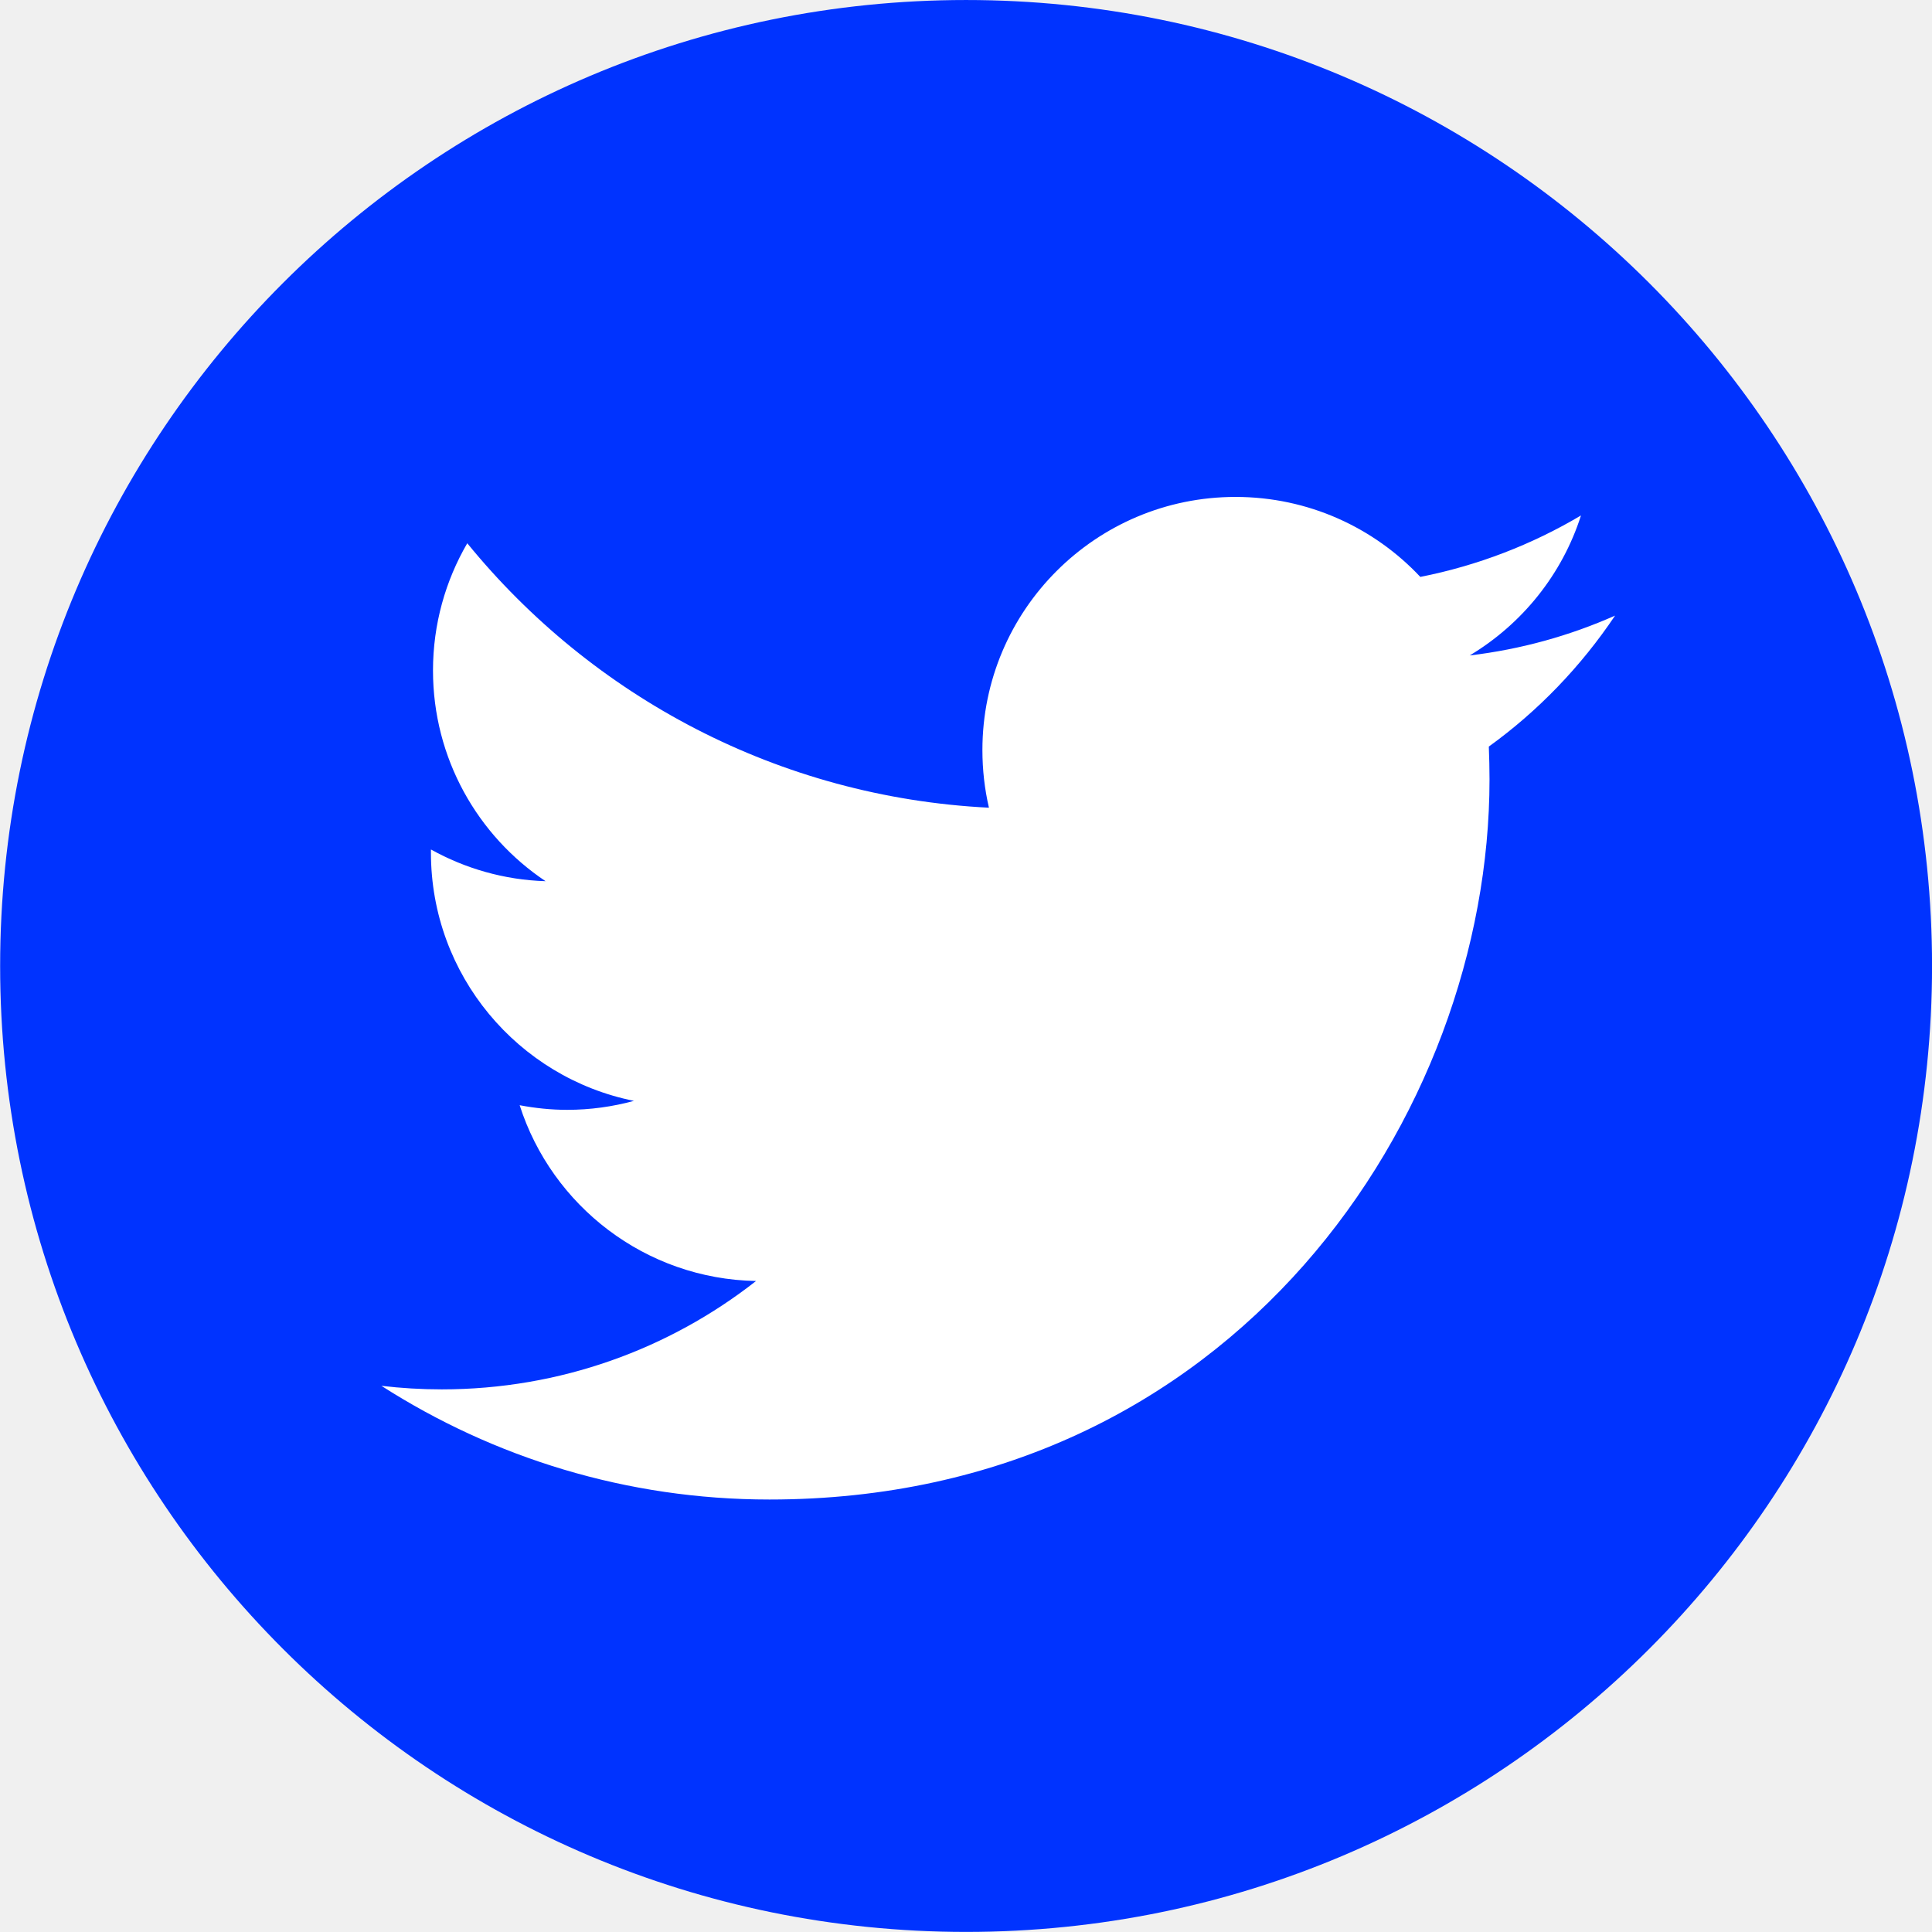
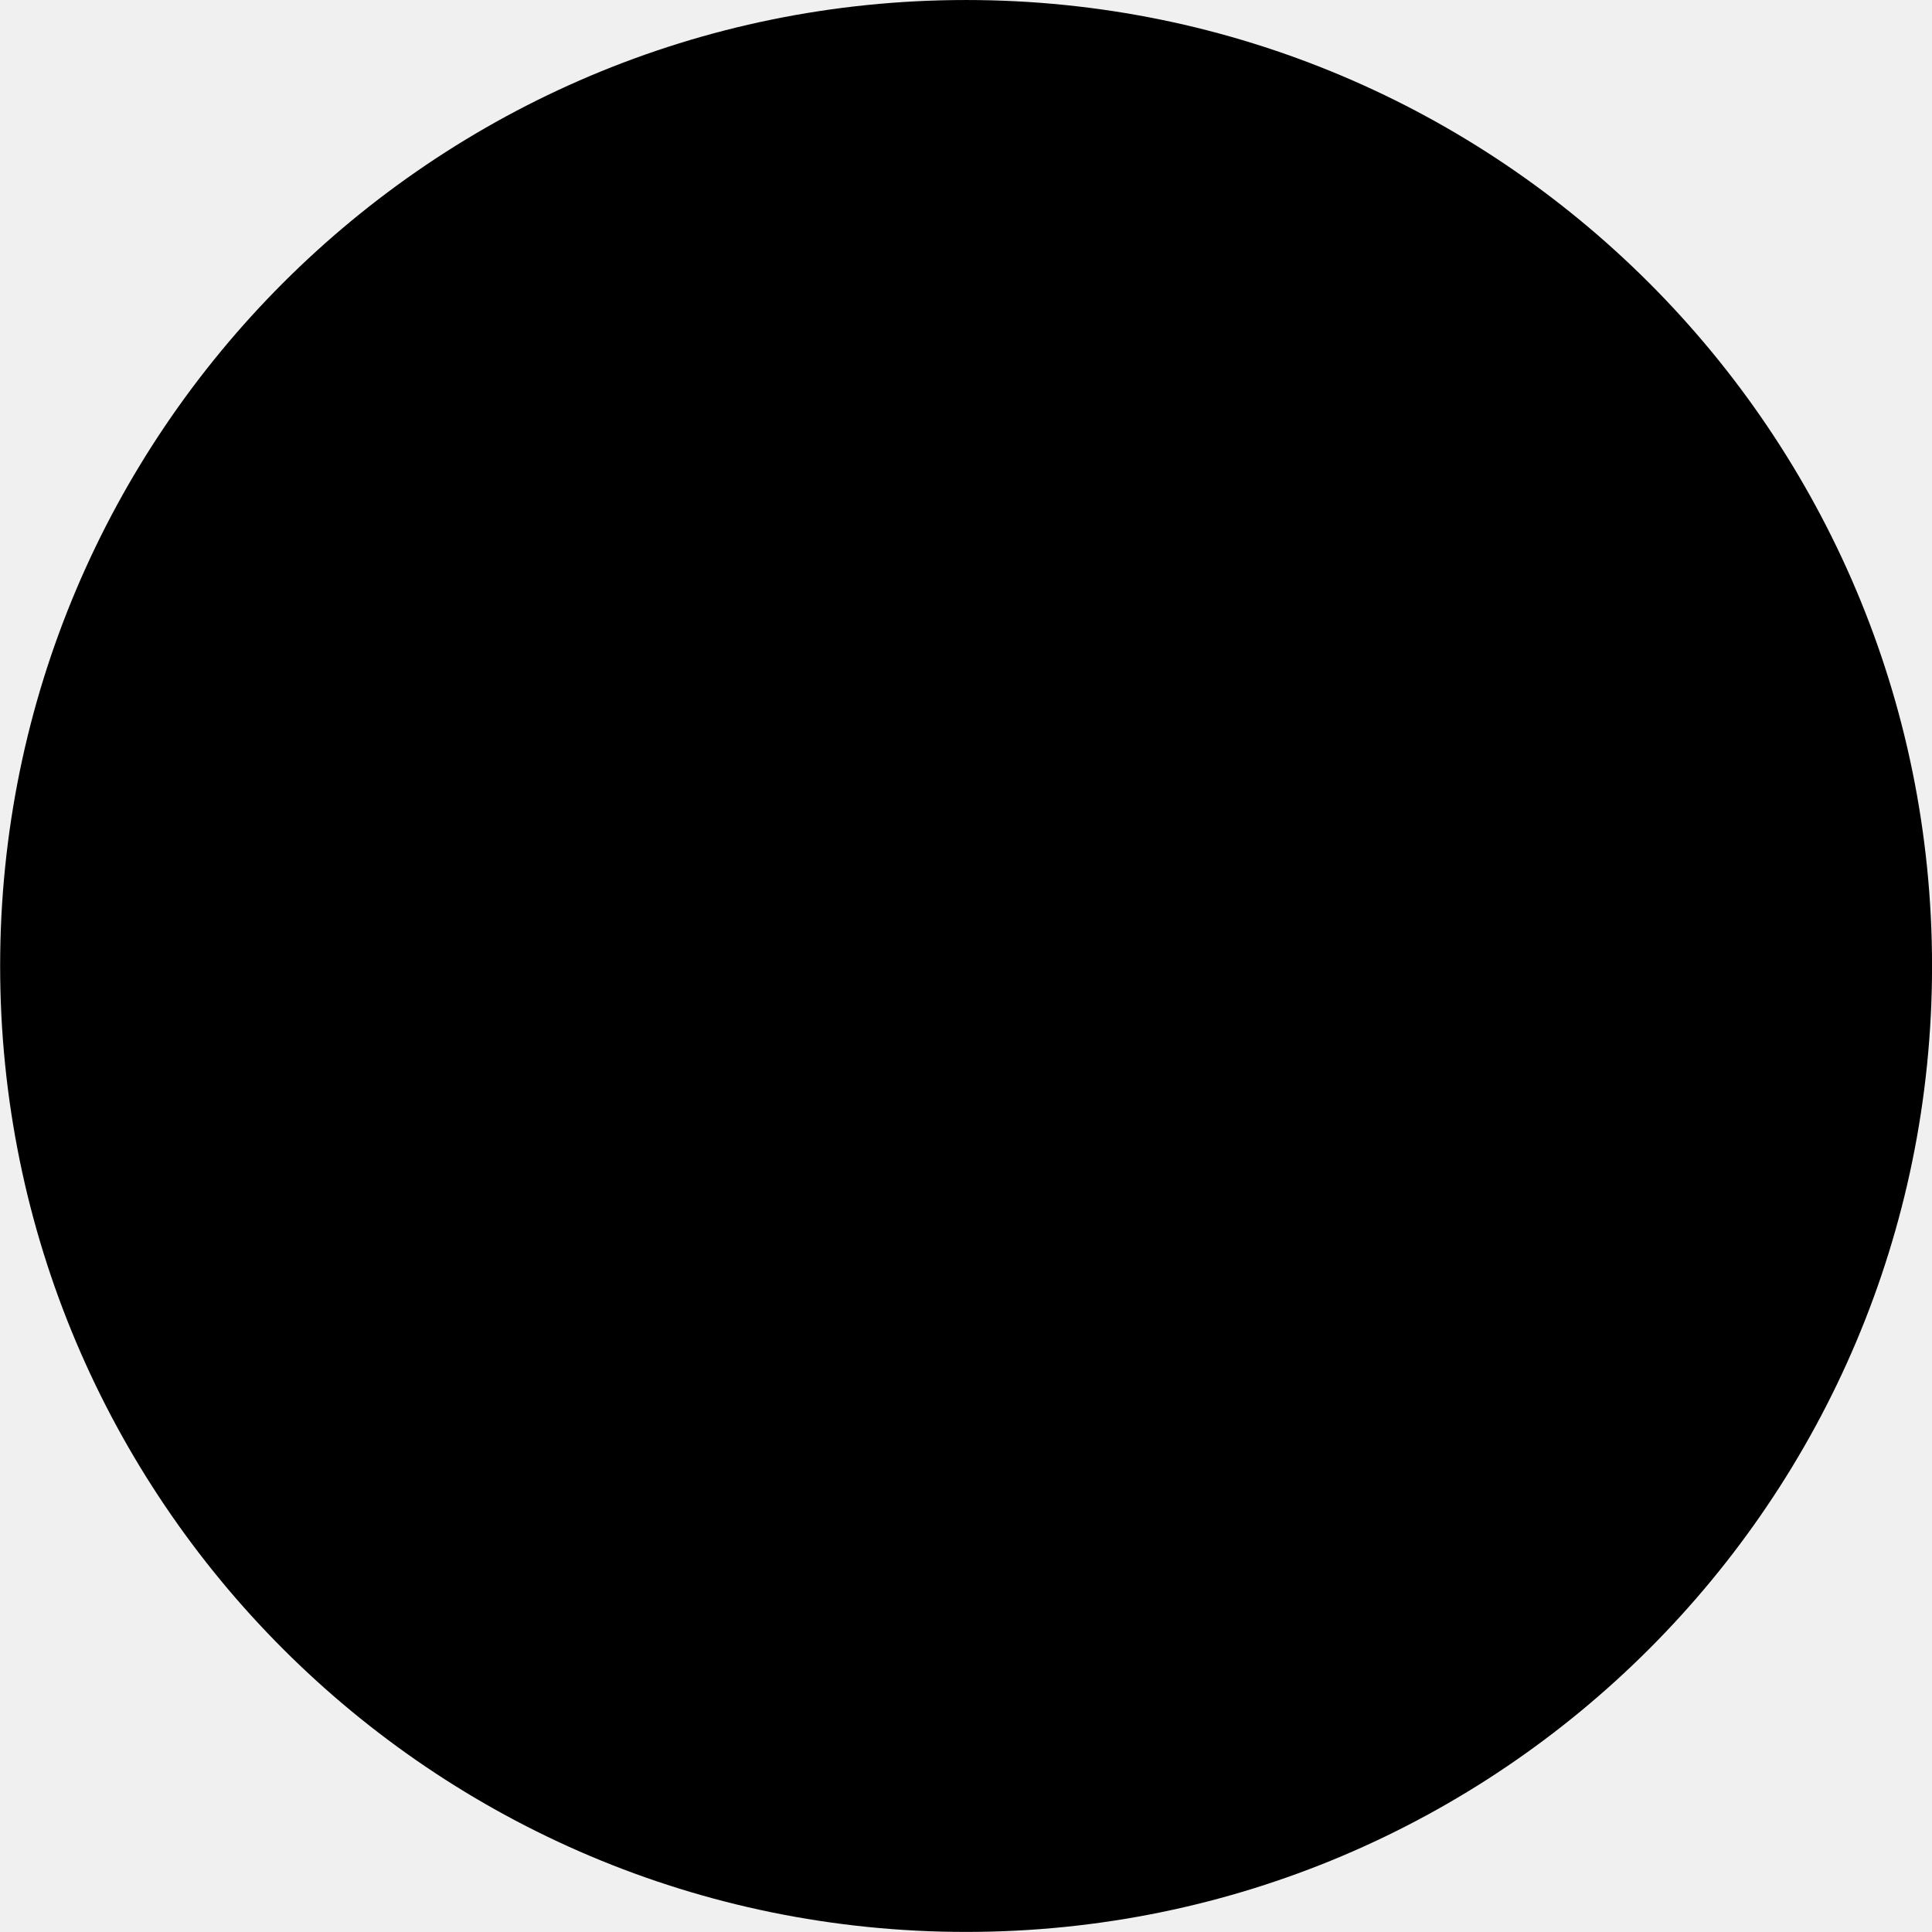
<svg xmlns="http://www.w3.org/2000/svg" width="36px" height="36px" viewBox="0 0 300 300" version="1.1" xml:space="preserve">
  <g transform="matrix(6.93316,0,0,-6.93316,-1167.89,1044.63)">
    <g transform="matrix(0.144234,0,0,-0.144234,168.451,150.671)">
-       <circle cx="150.007" cy="149.991" r="149.993" fill="hsl(228, 100%, 50%)" />
+       <circle cx="150.007" cy="149.991" r="149.993" class="Twitter" />
    </g>
    <g transform="matrix(1.04572,0,0,1.04572,204.622,113.1)">
-       <path d="M0,22.744C-0.972,22.313 -2.017,22.021 -3.113,21.891C-1.994,22.562 -1.134,23.623 -0.73,24.889C-1.776,24.268 -2.936,23.817 -4.171,23.573C-5.161,24.628 -6.57,25.286 -8.129,25.286C-11.123,25.286 -13.55,22.858 -13.55,19.865C-13.55,19.439 -13.502,19.026 -13.41,18.63C-17.916,18.855 -21.909,21.013 -24.583,24.294C-25.049,23.492 -25.317,22.562 -25.317,21.568C-25.317,19.688 -24.36,18.027 -22.906,17.056C-23.794,17.083 -24.63,17.329 -25.361,17.735L-25.361,17.666C-25.361,15.04 -23.492,12.849 -21.013,12.351C-21.468,12.227 -21.948,12.159 -22.441,12.159C-22.79,12.159 -23.13,12.195 -23.461,12.258C-22.771,10.104 -20.77,8.537 -18.398,8.493C-20.252,7.039 -22.589,6.172 -25.13,6.172C-25.567,6.172 -25.998,6.198 -26.422,6.248C-24.024,4.712 -21.174,3.813 -18.111,3.813C-8.141,3.813 -2.689,12.072 -2.689,19.237C-2.689,19.471 -2.695,19.704 -2.704,19.939C-1.646,20.702 -0.729,21.657 0,22.744" fill="#fff" />
+       <path d="M0,22.744C-0.972,22.313 -2.017,22.021 -3.113,21.891C-1.994,22.562 -1.134,23.623 -0.73,24.889C-1.776,24.268 -2.936,23.817 -4.171,23.573C-5.161,24.628 -6.57,25.286 -8.129,25.286C-11.123,25.286 -13.55,22.858 -13.55,19.865C-13.55,19.439 -13.502,19.026 -13.41,18.63C-17.916,18.855 -21.909,21.013 -24.583,24.294C-25.049,23.492 -25.317,22.562 -25.317,21.568C-25.317,19.688 -24.36,18.027 -22.906,17.056C-23.794,17.083 -24.63,17.329 -25.361,17.735L-25.361,17.666C-25.361,15.04 -23.492,12.849 -21.013,12.351C-21.468,12.227 -21.948,12.159 -22.441,12.159C-22.79,12.159 -23.13,12.195 -23.461,12.258C-22.771,10.104 -20.77,8.537 -18.398,8.493C-20.252,7.039 -22.589,6.172 -25.13,6.172C-25.567,6.172 -25.998,6.198 -26.422,6.248C-24.024,4.712 -21.174,3.813 -18.111,3.813C-8.141,3.813 -2.689,12.072 -2.689,19.237C-2.689,19.471 -2.695,19.704 -2.704,19.939C-1.646,20.702 -0.729,21.657 0,22.744" class="Twitter" />
    </g>
  </g>
</svg>
